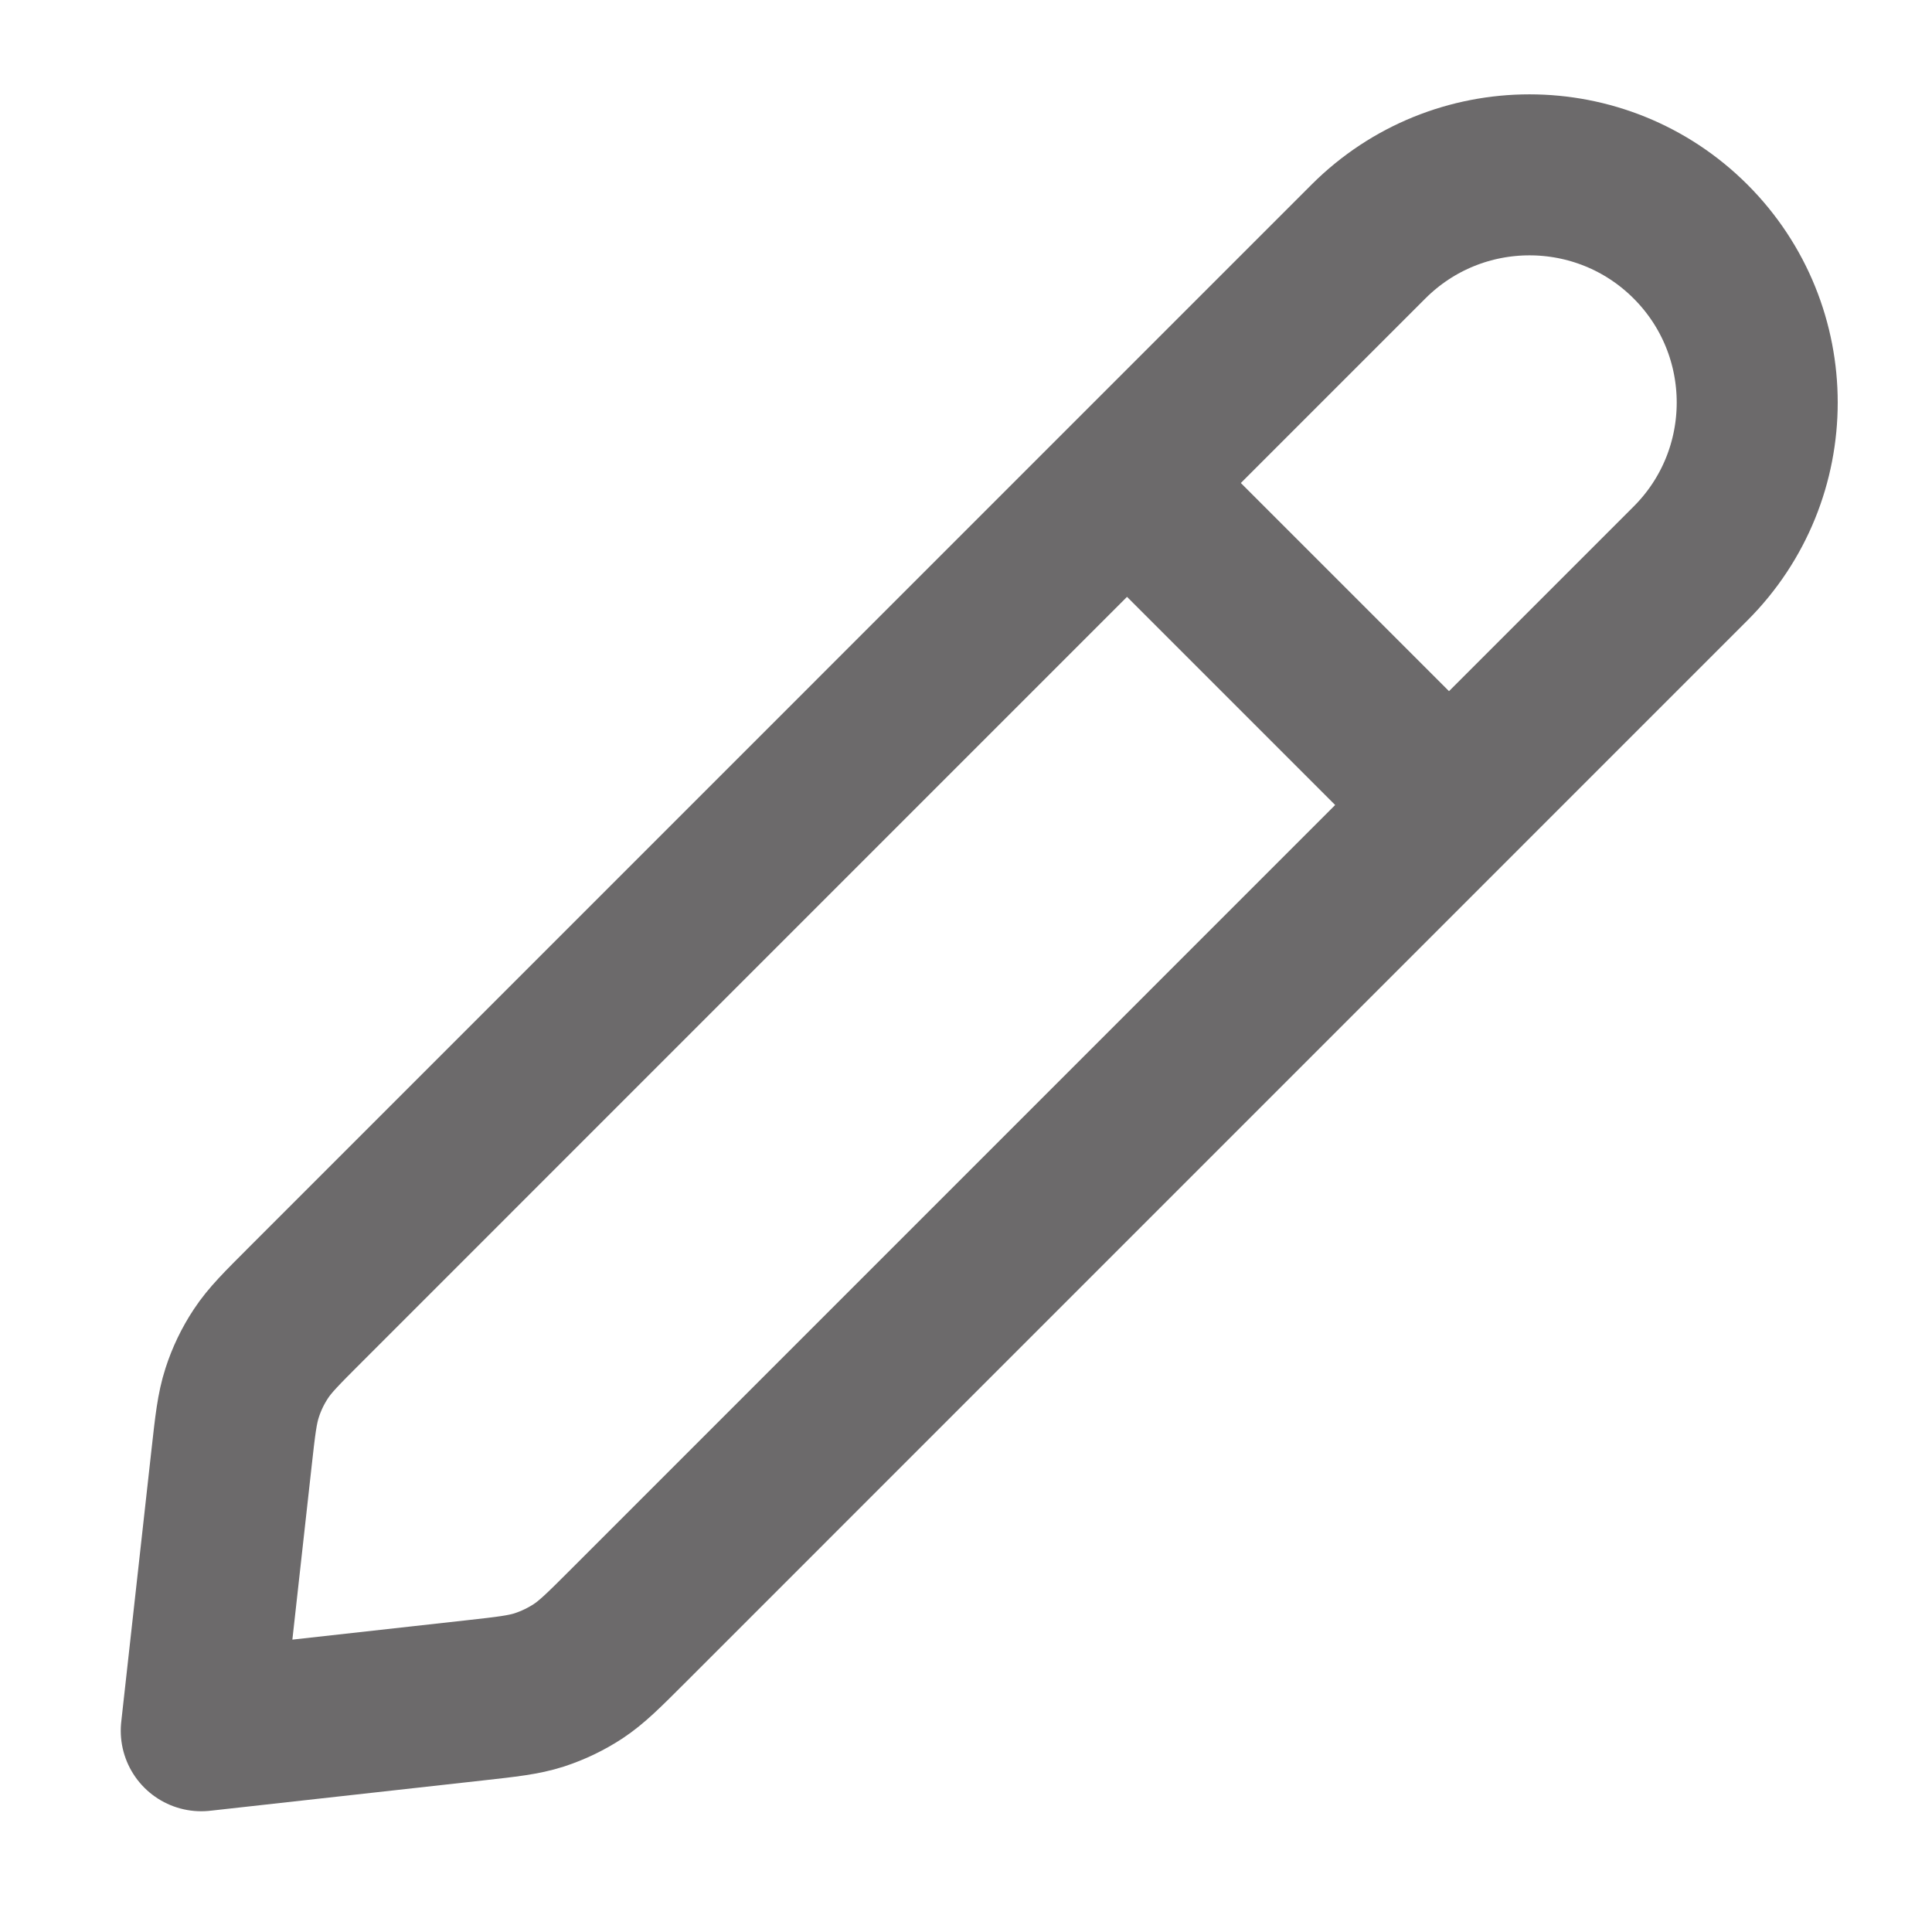
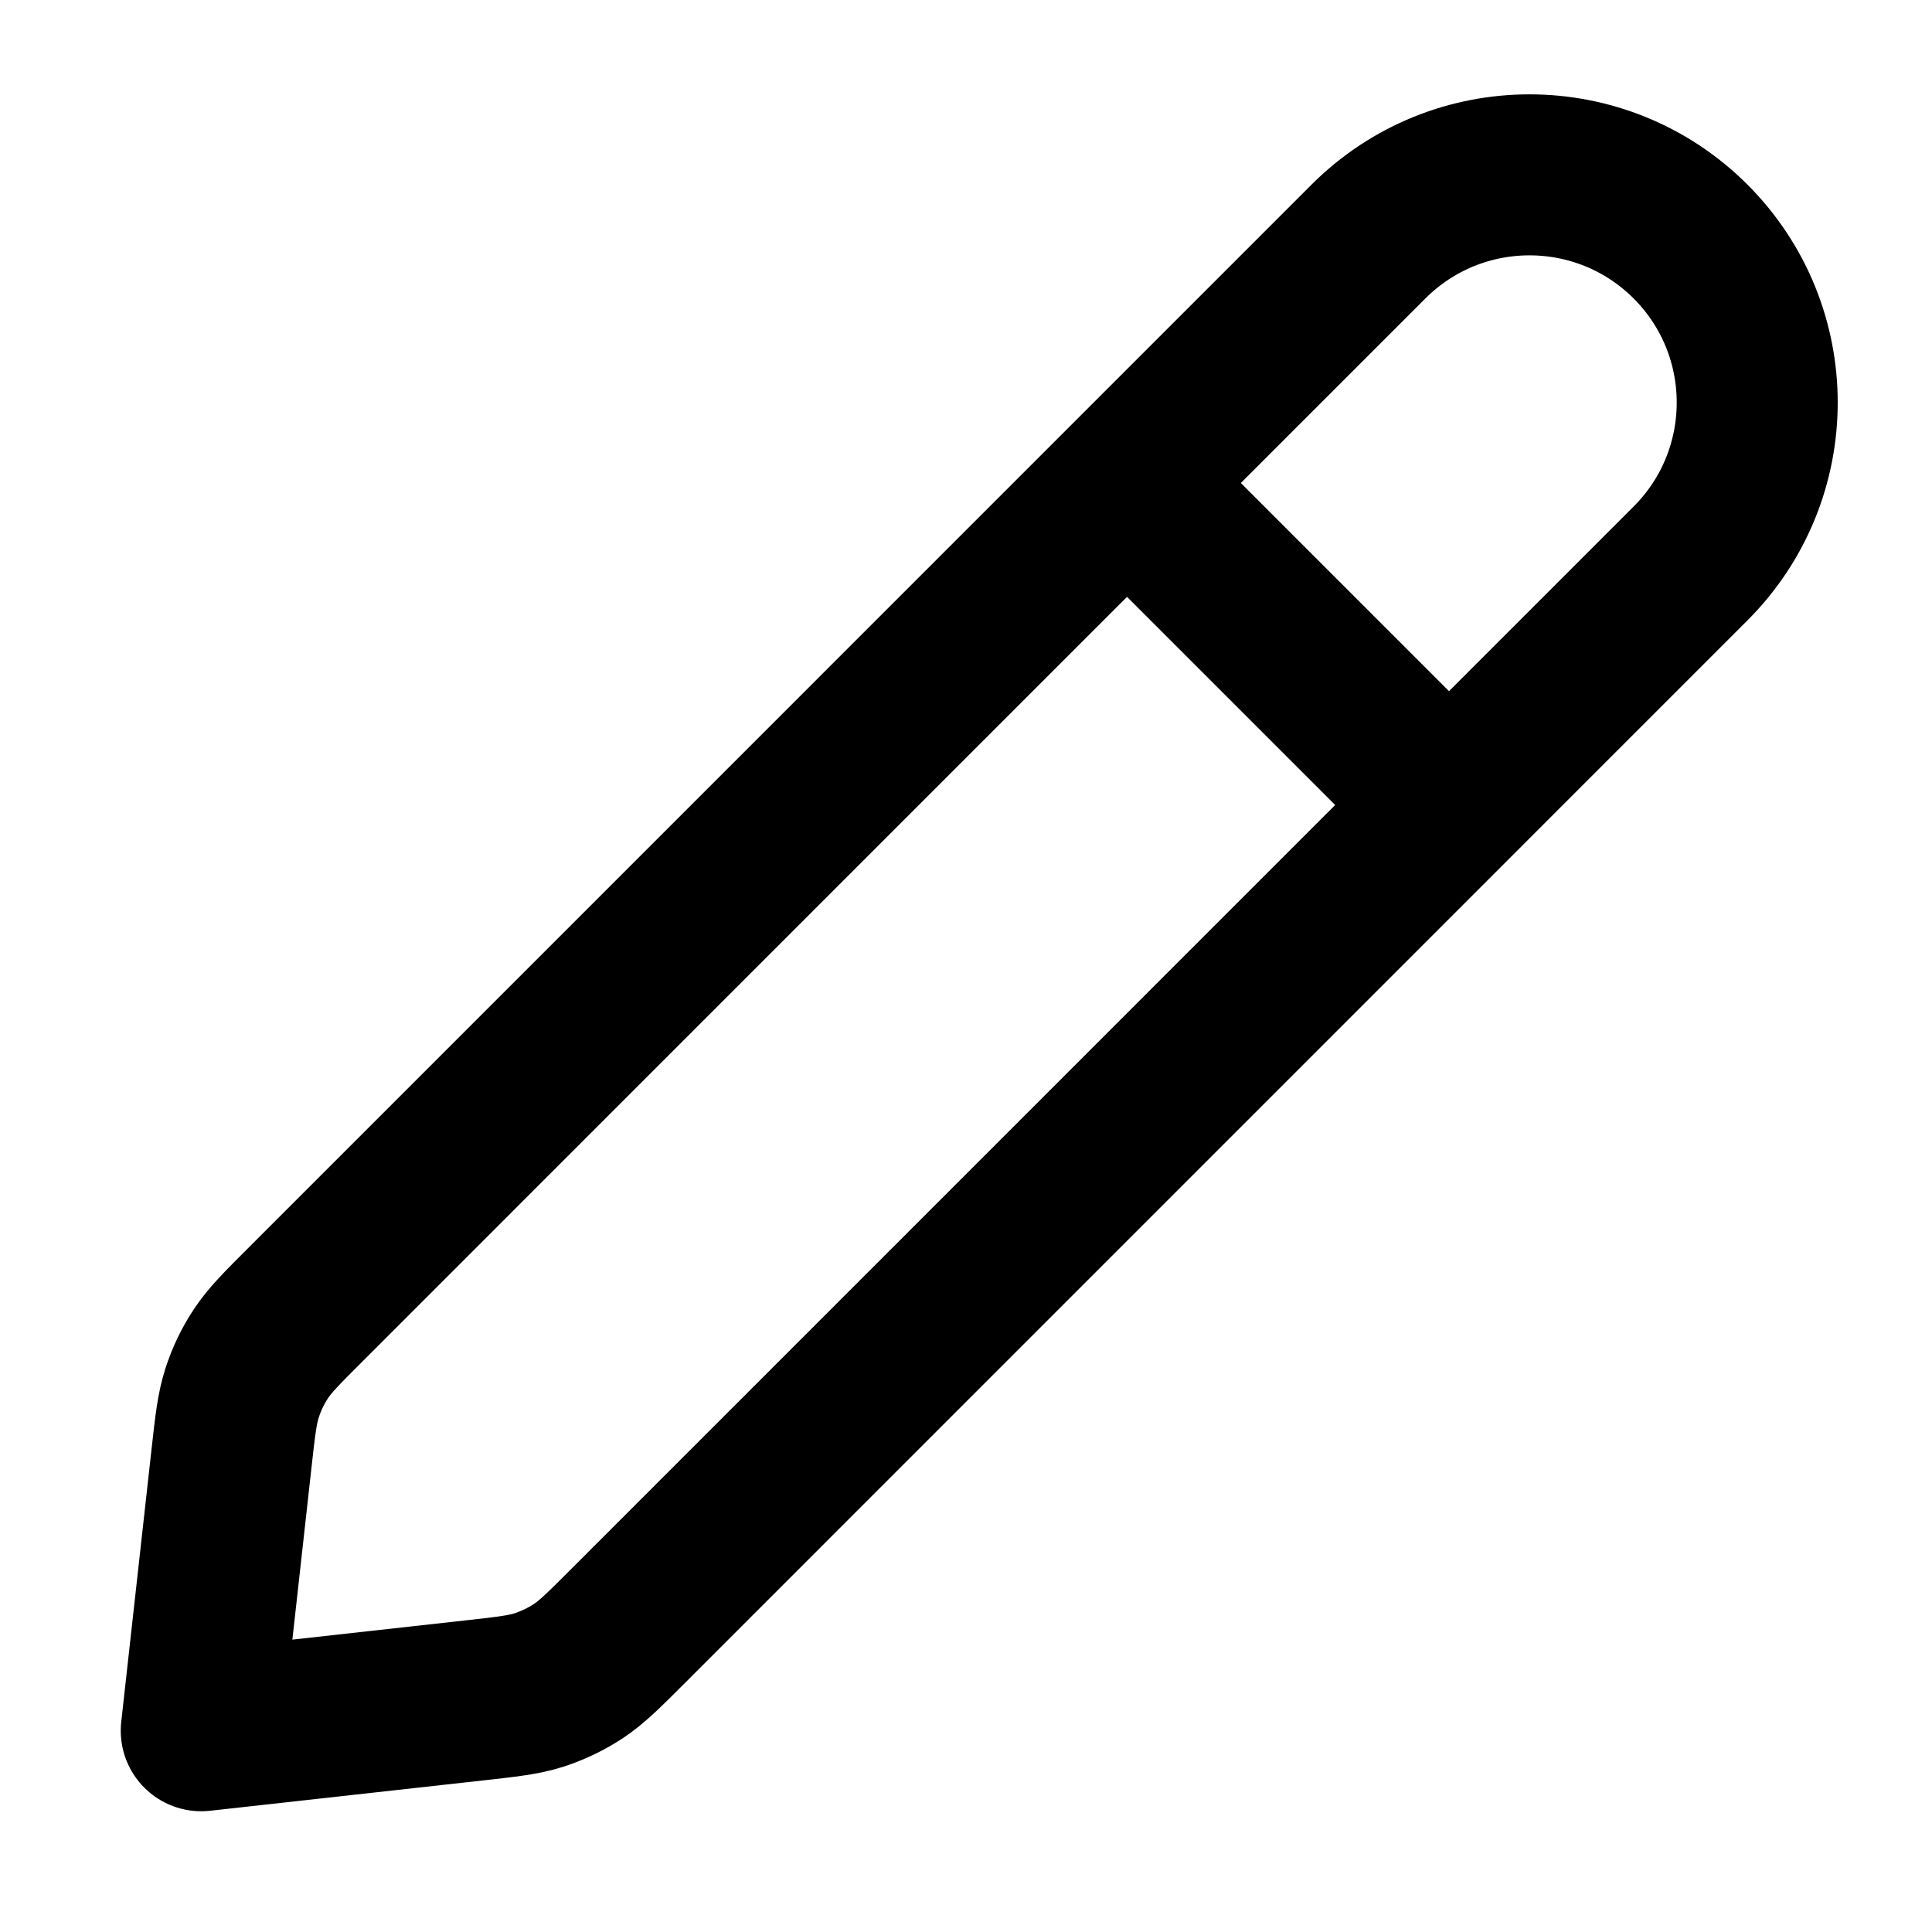
<svg xmlns="http://www.w3.org/2000/svg" width="24" height="24" viewBox="0 0 24 24" fill="none">
-   <path d="M18 10L14 6M2.5 21.5L5.884 21.124C6.298 21.078 6.505 21.055 6.698 20.993C6.869 20.937 7.032 20.859 7.183 20.76C7.352 20.648 7.5 20.501 7.794 20.207L21 7C22.105 5.896 22.105 4.105 21 3C19.895 1.896 18.105 1.896 17 3L3.794 16.207C3.5 16.501 3.352 16.648 3.241 16.817C3.141 16.968 3.063 17.131 3.008 17.302C2.945 17.496 2.922 17.702 2.876 18.116L2.5 21.5Z" stroke="#6C6A6B" stroke-width="2" stroke-linecap="round" stroke-linejoin="round" />
+   <path d="M18 10L14 6M2.5 21.5L5.884 21.124C6.298 21.078 6.505 21.055 6.698 20.993C6.869 20.937 7.032 20.859 7.183 20.76C7.352 20.648 7.5 20.501 7.794 20.207L21 7C22.105 5.896 22.105 4.105 21 3C19.895 1.896 18.105 1.896 17 3L3.794 16.207C3.5 16.501 3.352 16.648 3.241 16.817C3.141 16.968 3.063 17.131 3.008 17.302C2.945 17.496 2.922 17.702 2.876 18.116L2.5 21.5Z" stroke="currentColor" stroke-width="2" stroke-linecap="round" stroke-linejoin="round" />
</svg>
